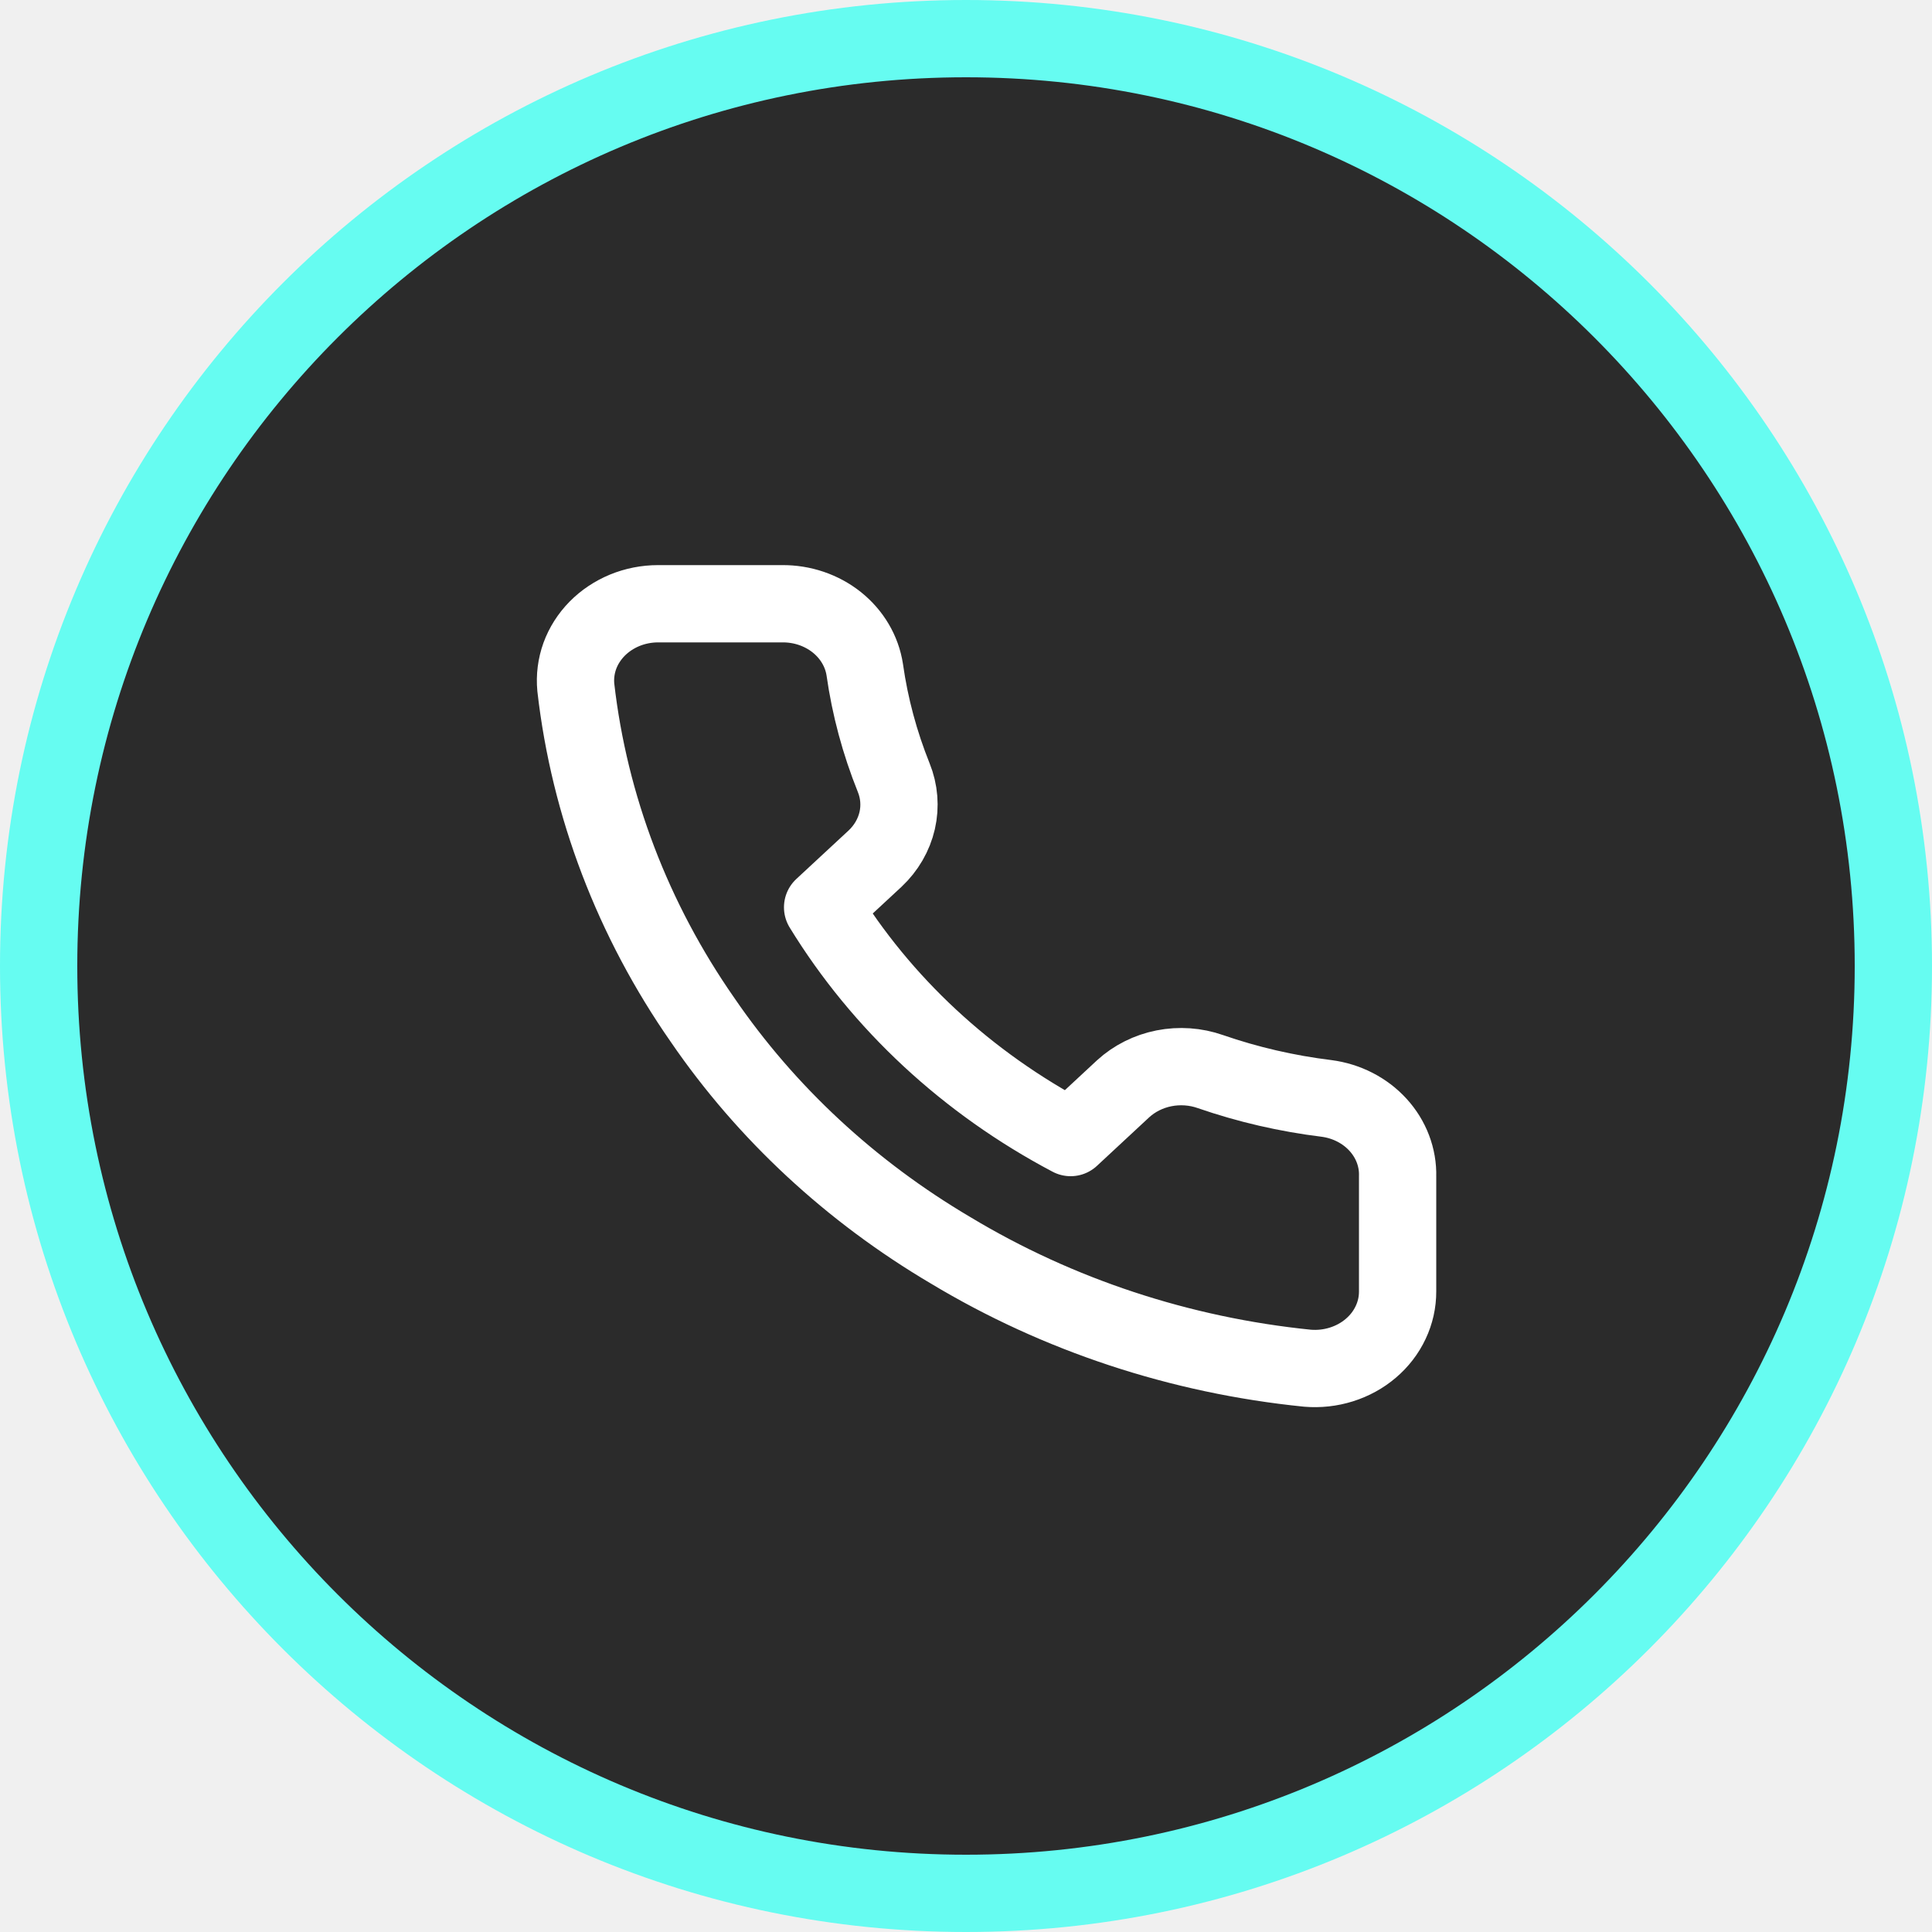
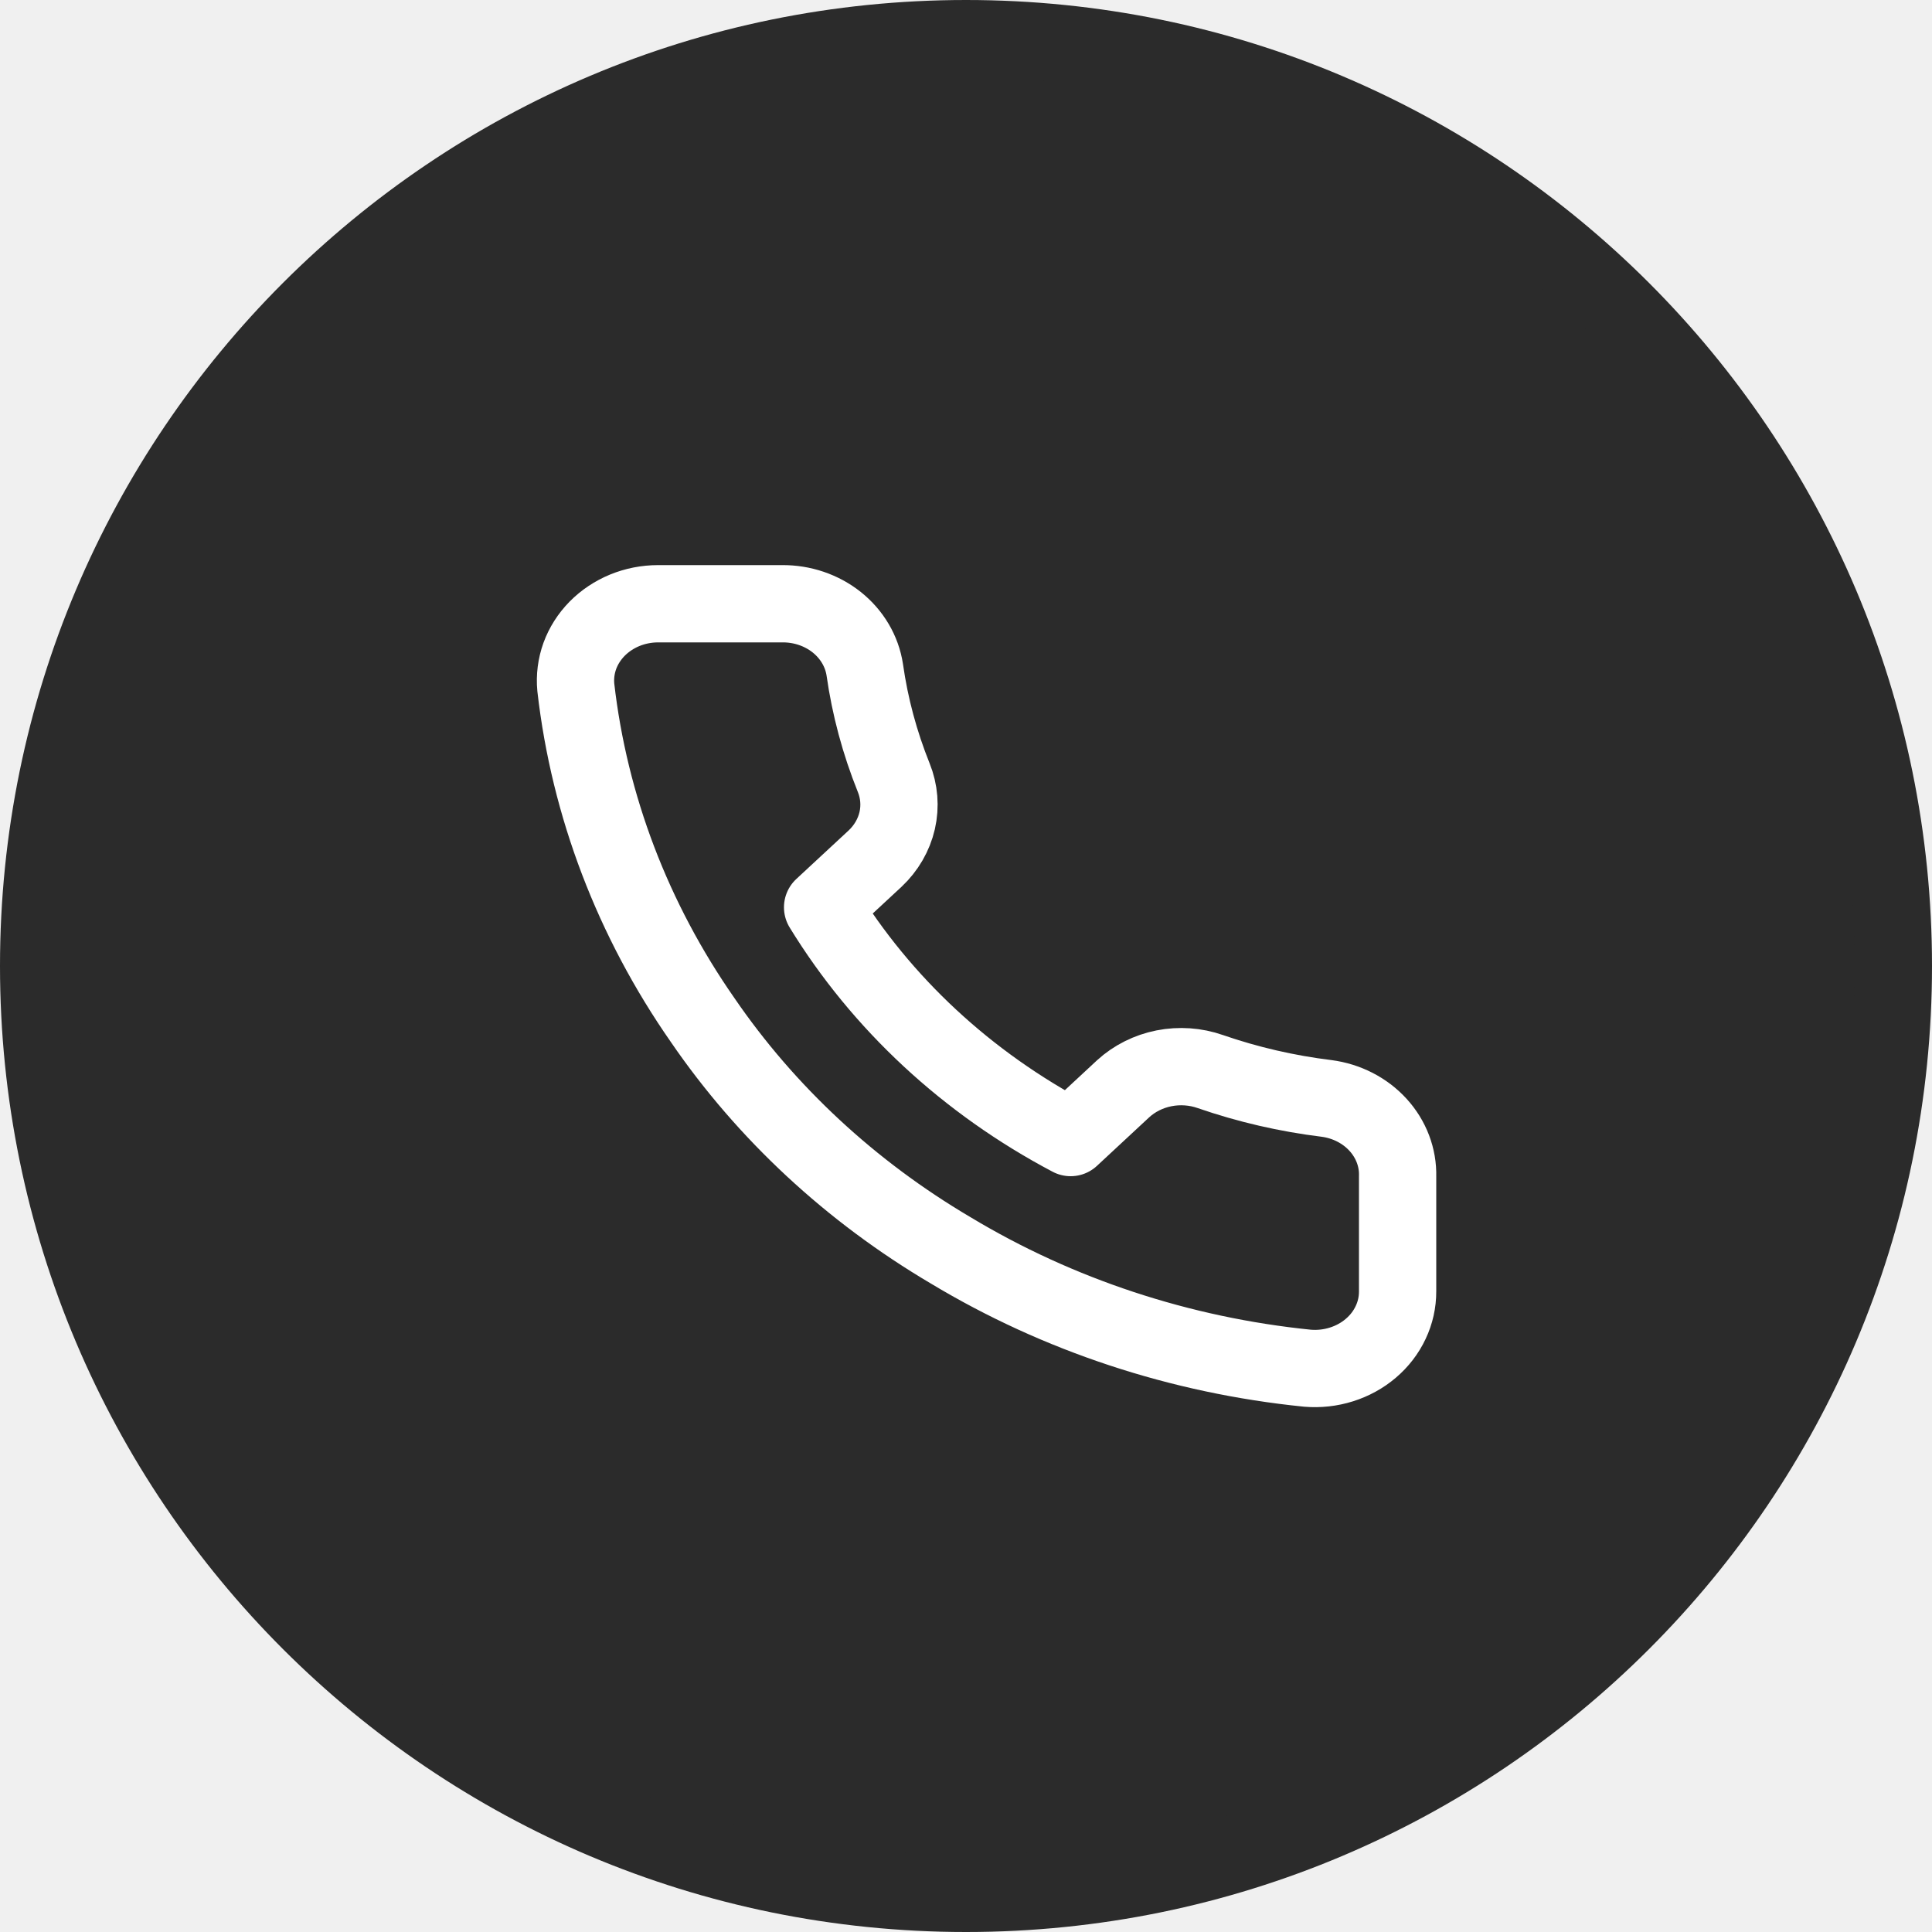
<svg xmlns="http://www.w3.org/2000/svg" width="50" height="50" viewBox="0 0 50 50" fill="#2b2b2b">
-   <circle cx="25" cy="25" r="24" stroke="#66FCF1" stroke-width="2" />
+   <circle cx="25" cy="25" r="24" stroke="#2b2b2b" stroke-width="2" />
  <path d="M36.17 30.443V33.422C36.171 33.699 36.11 33.973 35.99 34.226C35.871 34.48 35.696 34.707 35.476 34.894C35.257 35.081 34.998 35.223 34.715 35.312C34.433 35.401 34.134 35.434 33.837 35.409C30.546 35.077 27.383 34.032 24.605 32.36C22.02 30.835 19.829 28.8 18.186 26.401C16.379 23.81 15.253 20.86 14.902 17.79C14.876 17.515 14.911 17.239 15.005 16.977C15.1 16.716 15.253 16.476 15.453 16.272C15.653 16.069 15.897 15.906 16.169 15.794C16.44 15.683 16.734 15.625 17.031 15.625H20.241C20.76 15.62 21.263 15.791 21.657 16.105C22.05 16.42 22.307 16.856 22.38 17.333C22.515 18.287 22.767 19.223 23.129 20.124C23.273 20.48 23.304 20.866 23.219 21.237C23.133 21.609 22.935 21.95 22.648 22.22L21.289 23.481C22.812 25.967 25.029 28.026 27.708 29.44L29.066 28.178C29.357 27.912 29.724 27.727 30.124 27.648C30.524 27.569 30.941 27.598 31.323 27.732C32.294 28.068 33.303 28.301 34.33 28.427C34.849 28.495 35.324 28.738 35.663 29.11C36.002 29.481 36.183 29.956 36.17 30.443Z" stroke="white" stroke-width="2" stroke-linecap="round" stroke-linejoin="round" />
</svg>
